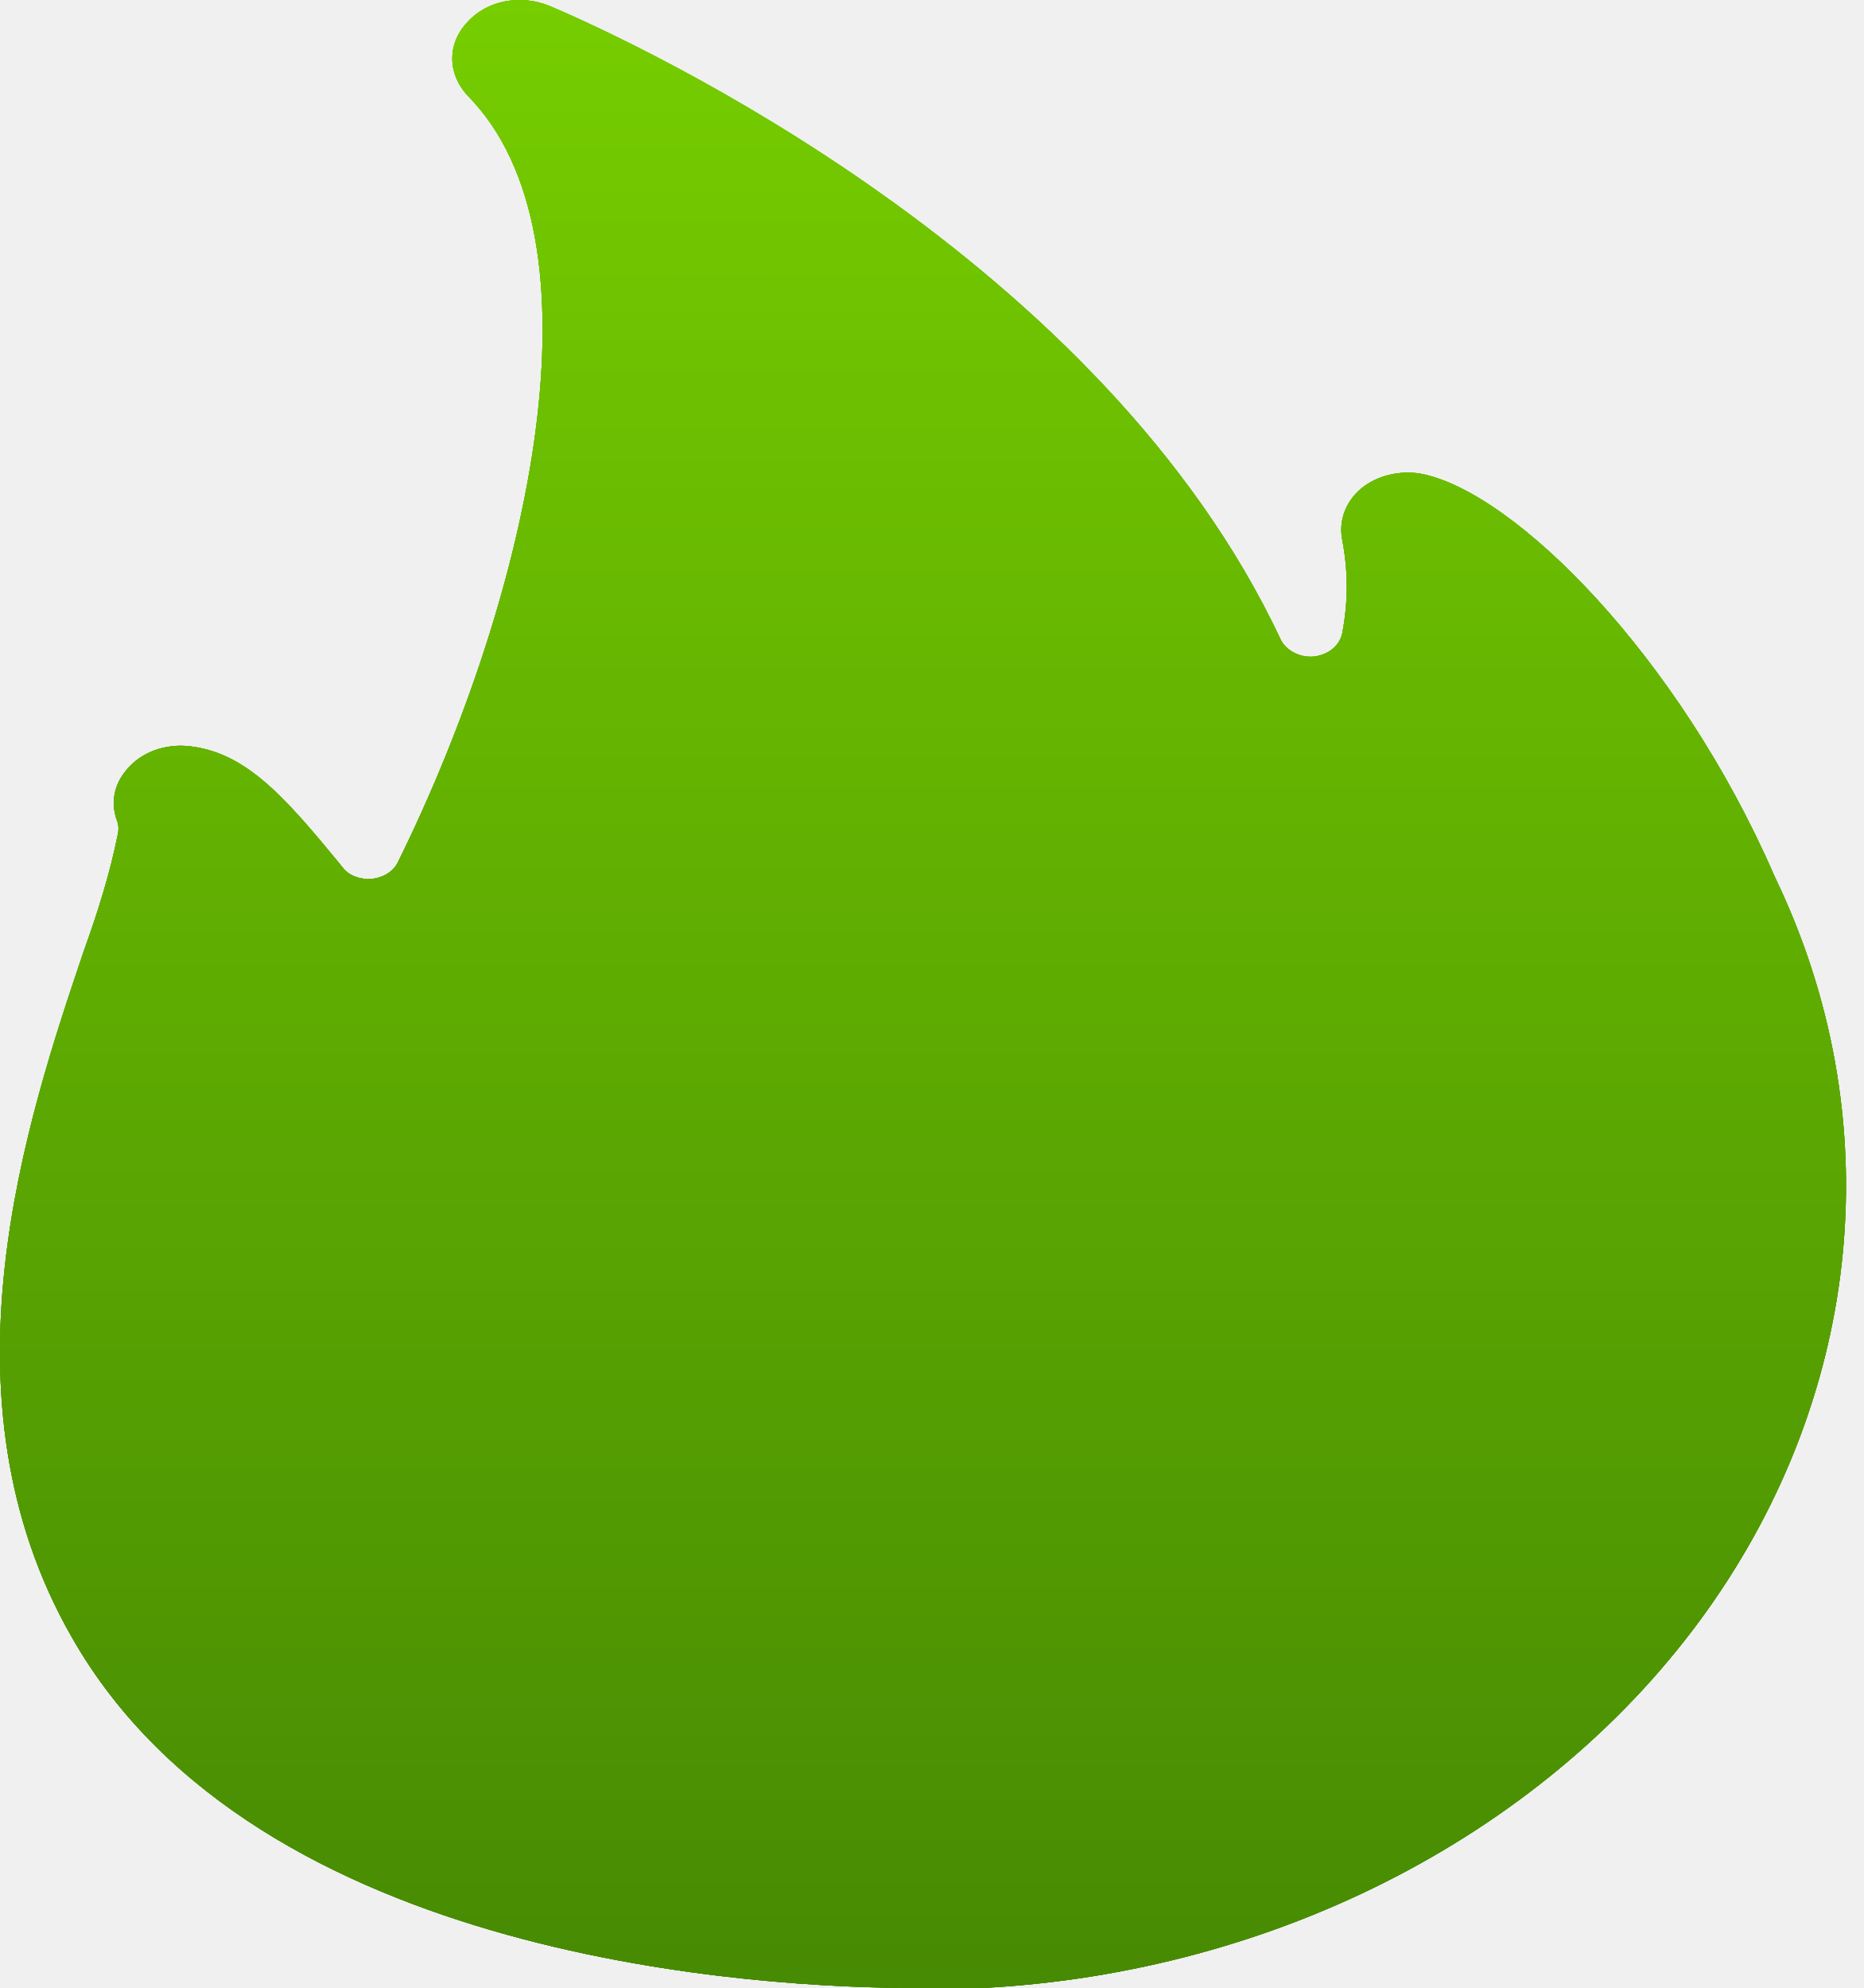
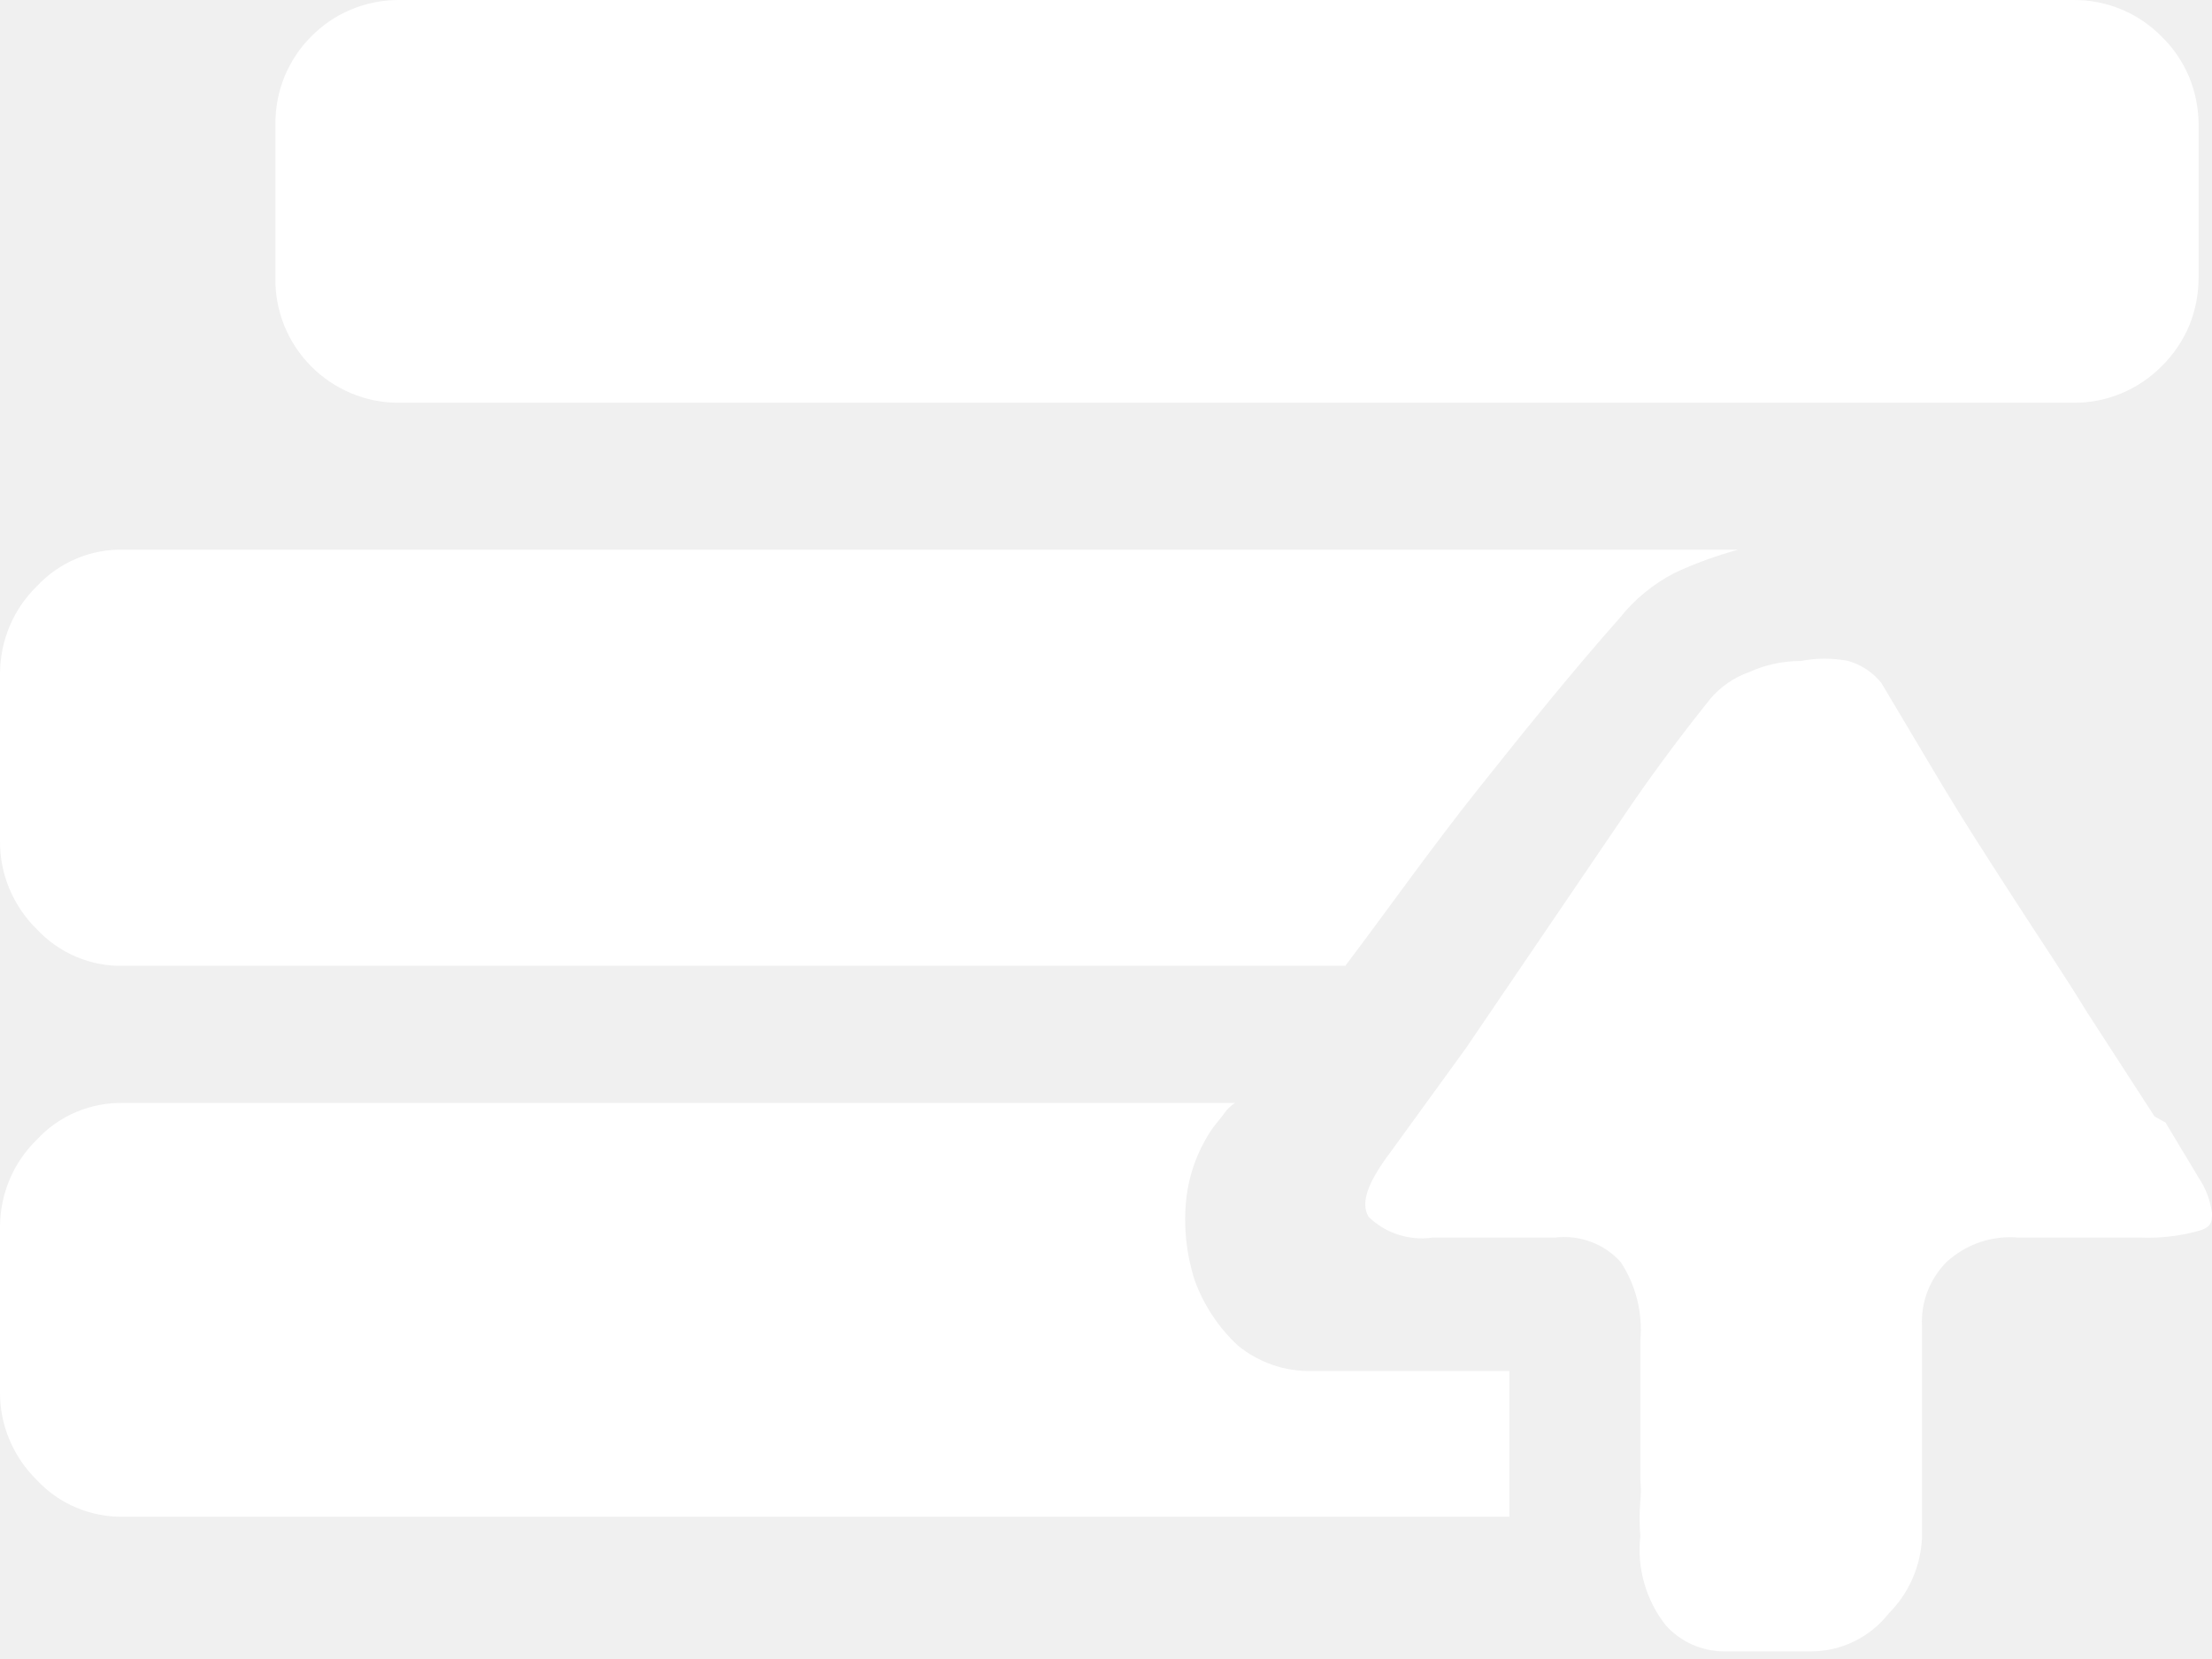
- <svg xmlns="http://www.w3.org/2000/svg" width="15" height="16" viewBox="0 0 15 16" fill="none">
-   <path d="M14.286 7.062L14.272 7.031C13.509 5.284 12.194 3.961 11.438 3.813C11.268 3.783 11.084 3.826 10.957 3.93C10.83 4.035 10.773 4.189 10.802 4.342C10.851 4.595 10.851 4.847 10.802 5.099C10.78 5.198 10.689 5.271 10.575 5.284C10.462 5.296 10.349 5.234 10.307 5.148C8.872 2.085 5.161 0.362 4.426 0.049C4.186 -0.05 3.917 0.005 3.762 0.178C3.599 0.35 3.599 0.59 3.762 0.768C4.9 1.919 4.271 4.773 3.203 6.938C3.168 7.012 3.09 7.062 2.991 7.074C2.9 7.08 2.808 7.049 2.758 6.982C2.285 6.403 1.967 6.04 1.493 6.003C1.295 5.991 1.111 6.071 1.005 6.213C0.913 6.329 0.892 6.471 0.942 6.606C0.956 6.643 0.956 6.68 0.949 6.711C0.885 7.031 0.786 7.345 0.673 7.658C0.221 8.999 -0.536 11.239 0.581 13.182C2.073 15.797 6.158 16 7.374 16H7.904C10.286 15.877 12.47 14.739 13.735 12.967C15 11.195 15.212 8.987 14.286 7.062ZM5.373 2.116C5.366 2.029 5.416 1.943 5.501 1.9C5.585 1.857 5.699 1.863 5.776 1.913C7.133 2.774 9.452 4.595 9.749 7.123C9.77 7.314 9.932 7.468 10.137 7.517C10.349 7.566 10.575 7.492 10.703 7.338C11.141 6.828 11.473 6.262 11.692 5.659C11.72 5.579 11.798 5.517 11.897 5.505C11.996 5.493 12.088 5.524 12.145 5.591C12.795 6.354 13.268 7.209 13.558 8.126C14.088 9.651 13.763 11.331 12.689 12.629C11.614 14.056 9.812 14.954 7.868 15.046H7.741C5.529 15.133 2.567 14.567 1.528 12.752C0.602 11.152 1.253 9.221 1.677 7.935L1.691 7.892C1.719 7.812 1.797 7.751 1.896 7.732C1.91 7.732 1.924 7.732 1.938 7.732C2.023 7.732 2.101 7.769 2.15 7.83C2.334 8.064 2.539 8.286 2.765 8.489C2.878 8.587 3.048 8.636 3.211 8.618C3.373 8.599 3.522 8.507 3.599 8.378C4.631 6.674 5.578 4.078 5.373 2.109V2.116Z" fill="url(#paint0_linear_1_1949)" />
-   <path d="M8.571 4L10.286 6.571L10.857 6.286L11.714 5.143C12 5.333 12.686 5.886 13.143 6.571C13.714 7.429 14 9.714 14 10C14 10.194 13.754 11.317 13.143 12.286C12.854 12.745 12.367 13.061 12 13.429C10.857 14.571 9.143 14.857 8.857 15.143C8.571 15.429 5.429 15.143 3.714 14.857C2.343 14.629 1.238 12.476 0.857 11.429V9.143L1.429 7.714L1.714 7.429L2.571 7.714L3.143 8.286L3.429 7.714L3.714 6.857L4.286 6L4.857 3.714V2.857L5.143 1.714H5.714L7.143 2.286L8.571 4Z" fill="url(#paint1_linear_1_1949)" />
-   <path d="M14.286 7.062L14.272 7.031C13.509 5.284 12.194 3.961 11.438 3.813C11.268 3.783 11.084 3.826 10.957 3.93C10.83 4.035 10.773 4.189 10.802 4.342C10.851 4.595 10.851 4.847 10.802 5.099C10.78 5.198 10.689 5.271 10.575 5.284C10.462 5.296 10.349 5.234 10.307 5.148C8.872 2.085 5.161 0.362 4.426 0.049C4.186 -0.05 3.917 0.005 3.762 0.178C3.599 0.35 3.599 0.59 3.762 0.768C4.9 1.919 4.271 4.773 3.203 6.938C3.168 7.012 3.09 7.062 2.991 7.074C2.9 7.08 2.808 7.049 2.758 6.982C2.285 6.403 1.967 6.04 1.493 6.003C1.295 5.991 1.111 6.071 1.005 6.213C0.913 6.329 0.892 6.471 0.942 6.606C0.956 6.643 0.956 6.68 0.949 6.711C0.885 7.031 0.786 7.345 0.673 7.658C0.221 8.999 -0.536 11.239 0.581 13.182C2.073 15.797 6.158 16 7.374 16H7.904C10.286 15.877 12.47 14.739 13.735 12.967C15 11.195 15.212 8.987 14.286 7.062ZM5.373 2.116C5.366 2.029 5.416 1.943 5.501 1.9C5.585 1.857 5.699 1.863 5.776 1.913C7.133 2.774 9.452 4.595 9.749 7.123C9.77 7.314 9.932 7.468 10.137 7.517C10.349 7.566 10.575 7.492 10.703 7.338C11.141 6.828 11.473 6.262 11.692 5.659C11.72 5.579 11.798 5.517 11.897 5.505C11.996 5.493 12.088 5.524 12.145 5.591C12.795 6.354 13.268 7.209 13.558 8.126C14.088 9.651 13.763 11.331 12.689 12.629C11.614 14.056 9.812 14.954 7.868 15.046H7.741C5.529 15.133 2.567 14.567 1.528 12.752C0.602 11.152 1.253 9.221 1.677 7.935L1.691 7.892C1.719 7.812 1.797 7.751 1.896 7.732C1.91 7.732 1.924 7.732 1.938 7.732C2.023 7.732 2.101 7.769 2.15 7.83C2.334 8.064 2.539 8.286 2.765 8.489C2.878 8.587 3.048 8.636 3.211 8.618C3.373 8.599 3.522 8.507 3.599 8.378C4.631 6.674 5.578 4.078 5.373 2.109V2.116Z" fill="url(#paint2_linear_1_1949)" />
-   <path d="M14.286 7.062L14.272 7.031C13.509 5.284 12.194 3.961 11.438 3.813C11.268 3.783 11.084 3.826 10.957 3.93C10.83 4.035 10.773 4.189 10.802 4.342C10.851 4.595 10.851 4.847 10.802 5.099C10.78 5.198 10.689 5.271 10.575 5.284C10.462 5.296 10.349 5.234 10.307 5.148C8.872 2.085 5.161 0.362 4.426 0.049C4.186 -0.05 3.917 0.005 3.762 0.178C3.599 0.35 3.599 0.59 3.762 0.768C4.9 1.919 4.271 4.773 3.203 6.938C3.168 7.012 3.09 7.062 2.991 7.074C2.9 7.08 2.808 7.049 2.758 6.982C2.285 6.403 1.967 6.04 1.493 6.003C1.295 5.991 1.111 6.071 1.005 6.213C0.913 6.329 0.892 6.471 0.942 6.606C0.956 6.643 0.956 6.68 0.949 6.711C0.885 7.031 0.786 7.345 0.673 7.658C0.221 8.999 -0.536 11.239 0.581 13.182C2.073 15.797 6.158 16 7.374 16H7.904C10.286 15.877 12.47 14.739 13.735 12.967C15 11.195 15.212 8.987 14.286 7.062ZM5.373 2.116C5.366 2.029 5.416 1.943 5.501 1.9C5.585 1.857 5.699 1.863 5.776 1.913C7.133 2.774 9.452 4.595 9.749 7.123C9.77 7.314 9.932 7.468 10.137 7.517C10.349 7.566 10.575 7.492 10.703 7.338C11.141 6.828 11.473 6.262 11.692 5.659C11.72 5.579 11.798 5.517 11.897 5.505C11.996 5.493 12.088 5.524 12.145 5.591C12.795 6.354 13.268 7.209 13.558 8.126C14.088 9.651 13.763 11.331 12.689 12.629C11.614 14.056 9.812 14.954 7.868 15.046H7.741C5.529 15.133 2.567 14.567 1.528 12.752C0.602 11.152 1.253 9.221 1.677 7.935L1.691 7.892C1.719 7.812 1.797 7.751 1.896 7.732C1.91 7.732 1.924 7.732 1.938 7.732C2.023 7.732 2.101 7.769 2.15 7.83C2.334 8.064 2.539 8.286 2.765 8.489C2.878 8.587 3.048 8.636 3.211 8.618C3.373 8.599 3.522 8.507 3.599 8.378C4.631 6.674 5.578 4.078 5.373 2.109V2.116Z" fill="url(#paint3_linear_1_1949)" />
-   <path d="M8.571 4L10.286 6.571L10.857 6.286L11.714 5.143C12 5.333 12.686 5.886 13.143 6.571C13.714 7.429 14 9.714 14 10C14 10.194 13.754 11.317 13.143 12.286C12.854 12.745 12.367 13.061 12 13.429C10.857 14.571 9.143 14.857 8.857 15.143C8.571 15.429 5.429 15.143 3.714 14.857C2.343 14.629 1.238 12.476 0.857 11.429V9.143L1.429 7.714L1.714 7.429L2.571 7.714L3.143 8.286L3.429 7.714L3.714 6.857L4.286 6L4.857 3.714V2.857L5.143 1.714H5.714L7.143 2.286L8.571 4Z" fill="url(#paint4_linear_1_1949)" />
-   <path d="M14.286 7.062L14.272 7.031C13.509 5.284 12.194 3.961 11.438 3.813C11.268 3.783 11.084 3.826 10.957 3.93C10.83 4.035 10.773 4.189 10.802 4.342C10.851 4.595 10.851 4.847 10.802 5.099C10.78 5.198 10.689 5.271 10.575 5.284C10.462 5.296 10.349 5.234 10.307 5.148C8.872 2.085 5.161 0.362 4.426 0.049C4.186 -0.05 3.917 0.005 3.762 0.178C3.599 0.35 3.599 0.59 3.762 0.768C4.9 1.919 4.271 4.773 3.203 6.938C3.168 7.012 3.09 7.062 2.991 7.074C2.9 7.08 2.808 7.049 2.758 6.982C2.285 6.403 1.967 6.04 1.493 6.003C1.295 5.991 1.111 6.071 1.005 6.213C0.913 6.329 0.892 6.471 0.942 6.606C0.956 6.643 0.956 6.68 0.949 6.711C0.885 7.031 0.786 7.345 0.673 7.658C0.221 8.999 -0.536 11.239 0.581 13.182C2.073 15.797 6.158 16 7.374 16H7.904C10.286 15.877 12.47 14.739 13.735 12.967C15 11.195 15.212 8.987 14.286 7.062ZM5.373 2.116C5.366 2.029 5.416 1.943 5.501 1.9C5.585 1.857 5.699 1.863 5.776 1.913C7.133 2.774 9.452 4.595 9.749 7.123C9.77 7.314 9.932 7.468 10.137 7.517C10.349 7.566 10.575 7.492 10.703 7.338C11.141 6.828 11.473 6.262 11.692 5.659C11.72 5.579 11.798 5.517 11.897 5.505C11.996 5.493 12.088 5.524 12.145 5.591C12.795 6.354 13.268 7.209 13.558 8.126C14.088 9.651 13.763 11.331 12.689 12.629C11.614 14.056 9.812 14.954 7.868 15.046H7.741C5.529 15.133 2.567 14.567 1.528 12.752C0.602 11.152 1.253 9.221 1.677 7.935L1.691 7.892C1.719 7.812 1.797 7.751 1.896 7.732C1.91 7.732 1.924 7.732 1.938 7.732C2.023 7.732 2.101 7.769 2.15 7.83C2.334 8.064 2.539 8.286 2.765 8.489C2.878 8.587 3.048 8.636 3.211 8.618C3.373 8.599 3.522 8.507 3.599 8.378C4.631 6.674 5.578 4.078 5.373 2.109V2.116Z" fill="url(#paint5_linear_1_1949)" />
-   <defs>
-     <linearGradient id="paint0_linear_1_1949" x1="7.429" y1="0" x2="7.429" y2="16" gradientUnits="userSpaceOnUse">
-       <stop stop-color="#76CD00" />
-       <stop offset="1" stop-color="#478A03" />
-     </linearGradient>
-     <linearGradient id="paint1_linear_1_1949" x1="7.429" y1="0" x2="7.429" y2="16" gradientUnits="userSpaceOnUse">
-       <stop stop-color="#76CD00" />
-       <stop offset="1" stop-color="#478A03" />
-     </linearGradient>
-     <linearGradient id="paint2_linear_1_1949" x1="7.429" y1="0" x2="7.429" y2="16" gradientUnits="userSpaceOnUse">
-       <stop stop-color="#76CD00" />
-       <stop offset="1" stop-color="#478A03" />
-     </linearGradient>
-     <linearGradient id="paint3_linear_1_1949" x1="7.429" y1="0" x2="7.429" y2="16" gradientUnits="userSpaceOnUse">
-       <stop stop-color="#76CD00" />
-       <stop offset="1" stop-color="#478A03" />
-     </linearGradient>
-     <linearGradient id="paint4_linear_1_1949" x1="7.429" y1="0" x2="7.429" y2="16" gradientUnits="userSpaceOnUse">
-       <stop stop-color="#76CD00" />
-       <stop offset="1" stop-color="#478A03" />
-     </linearGradient>
-     <linearGradient id="paint5_linear_1_1949" x1="7.429" y1="0" x2="7.429" y2="16" gradientUnits="userSpaceOnUse">
-       <stop stop-color="#76CD00" />
-       <stop offset="1" stop-color="#478A03" />
-     </linearGradient>
-   </defs>
+ <svg xmlns="http://www.w3.org/2000/svg" width="16" height="12" viewBox="0 0 16 12" fill="none">
+   <path d="M0.894 6.986C0.777 6.989 0.66 6.967 0.552 6.921C0.443 6.875 0.346 6.807 0.266 6.721C0.181 6.638 0.114 6.538 0.068 6.429C0.022 6.319 -0.001 6.202 1.51041e-05 6.083V4.87C0.001 4.753 0.024 4.637 0.07 4.529C0.115 4.421 0.182 4.323 0.266 4.241C0.346 4.155 0.443 4.087 0.552 4.041C0.66 3.995 0.777 3.973 0.894 3.976H12.573C12.415 4.019 12.261 4.075 12.113 4.144C11.958 4.224 11.823 4.335 11.714 4.472C11.378 4.852 11.041 5.268 10.696 5.702C10.351 6.136 10.032 6.588 9.731 6.986H0.894Z" fill="white" />
+   <path d="M2.878 2.913C2.761 2.913 2.645 2.889 2.537 2.843C2.429 2.798 2.331 2.731 2.249 2.648C2.166 2.564 2.1 2.464 2.056 2.355C2.012 2.245 1.99 2.128 1.992 2.01V0.894C1.992 0.778 2.014 0.662 2.058 0.554C2.102 0.447 2.167 0.348 2.249 0.266C2.331 0.182 2.429 0.115 2.537 0.07C2.645 0.024 2.761 0.001 2.878 1.50871e-05H14.999C15.118 -0.001 15.236 0.023 15.345 0.068C15.455 0.114 15.554 0.181 15.637 0.266C15.721 0.348 15.787 0.445 15.833 0.553C15.878 0.661 15.902 0.777 15.903 0.894V2.01C15.903 2.129 15.88 2.246 15.835 2.356C15.789 2.465 15.722 2.564 15.637 2.648C15.554 2.732 15.455 2.799 15.345 2.845C15.236 2.891 15.118 2.914 14.999 2.913H2.878Z" fill="white" />
+   <path d="M10.918 9.908V10.032C10.918 10.094 10.918 10.2 10.918 10.342C10.918 10.484 10.918 10.696 10.918 10.971H0.894C0.777 10.973 0.66 10.951 0.552 10.905C0.443 10.86 0.346 10.791 0.266 10.705C0.181 10.622 0.114 10.523 0.068 10.413C0.022 10.304 -0.001 10.186 1.51041e-05 10.068V8.872C0.001 8.755 0.024 8.639 0.07 8.531C0.115 8.423 0.182 8.326 0.266 8.244C0.346 8.157 0.443 8.089 0.552 8.043C0.66 7.998 0.777 7.975 0.894 7.978H8.934C8.898 8 8.868 8.031 8.846 8.066L8.775 8.155C8.667 8.31 8.6 8.49 8.58 8.677C8.56 8.874 8.581 9.073 8.642 9.262C8.707 9.44 8.813 9.601 8.952 9.731C9.104 9.856 9.295 9.922 9.492 9.917H10.918V9.908Z" fill="white" />
+   <path d="M15.664 8.12L15.903 8.518C15.955 8.595 15.988 8.683 16 8.775C16 8.837 16 8.881 15.885 8.908C15.755 8.942 15.621 8.957 15.486 8.952H14.601C14.506 8.943 14.411 8.955 14.321 8.985C14.231 9.016 14.149 9.065 14.079 9.129C14.019 9.19 13.973 9.262 13.942 9.341C13.912 9.42 13.898 9.505 13.902 9.589V11.13C13.891 11.334 13.806 11.526 13.662 11.67C13.595 11.756 13.509 11.825 13.411 11.873C13.313 11.921 13.205 11.945 13.096 11.945H12.467C12.389 11.944 12.311 11.927 12.239 11.895C12.168 11.863 12.104 11.817 12.051 11.759C11.906 11.576 11.839 11.344 11.865 11.112C11.858 11.027 11.858 10.941 11.865 10.856C11.87 10.806 11.87 10.755 11.865 10.705C11.865 10.652 11.865 10.555 11.865 10.413C11.865 10.271 11.865 10.041 11.865 9.696C11.883 9.496 11.833 9.296 11.723 9.129C11.664 9.063 11.589 9.012 11.506 8.982C11.423 8.951 11.333 8.941 11.245 8.952H10.36C10.277 8.964 10.192 8.956 10.112 8.93C10.032 8.904 9.959 8.86 9.899 8.801C9.837 8.695 9.899 8.545 10.059 8.332L10.599 7.588L11.803 5.817C11.998 5.534 12.193 5.277 12.37 5.056C12.445 4.967 12.543 4.9 12.653 4.861C12.77 4.808 12.897 4.781 13.025 4.781C13.139 4.759 13.256 4.759 13.37 4.781C13.464 4.809 13.548 4.864 13.609 4.941L14.052 5.685C14.211 5.95 14.389 6.225 14.566 6.499C14.743 6.774 14.929 7.048 15.097 7.323L15.584 8.075L15.664 8.12Z" fill="white" />
</svg>
